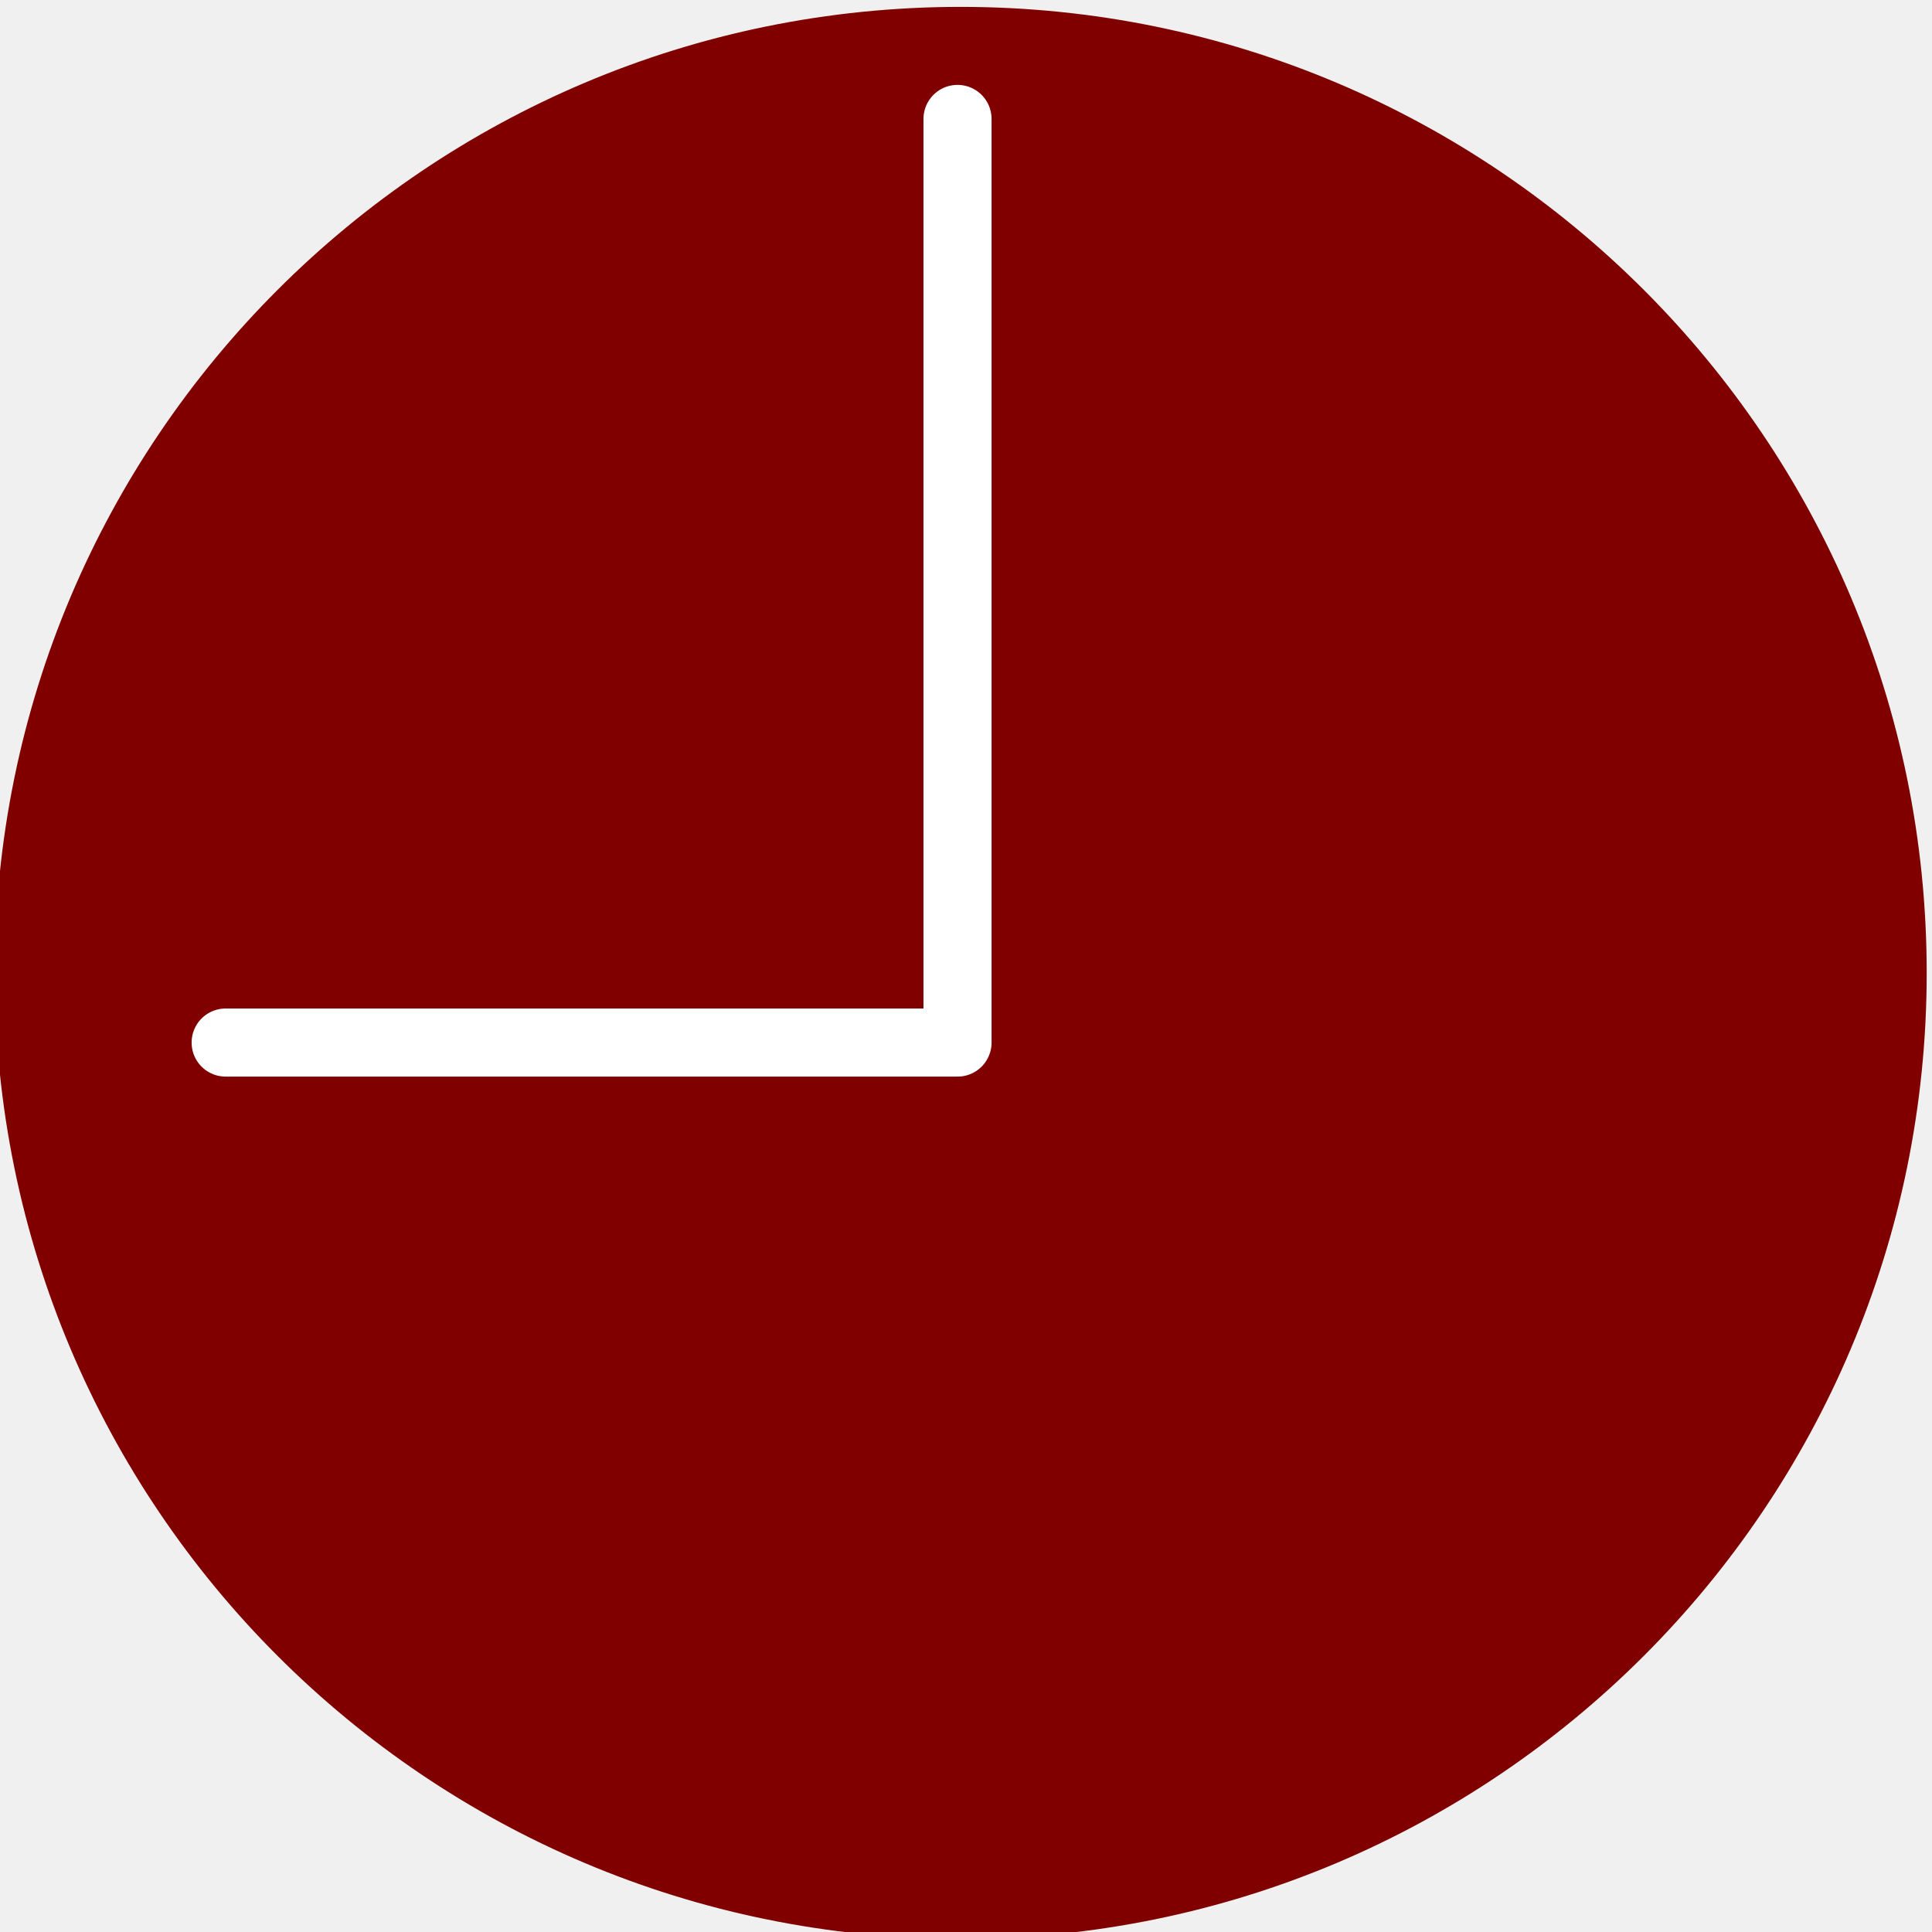
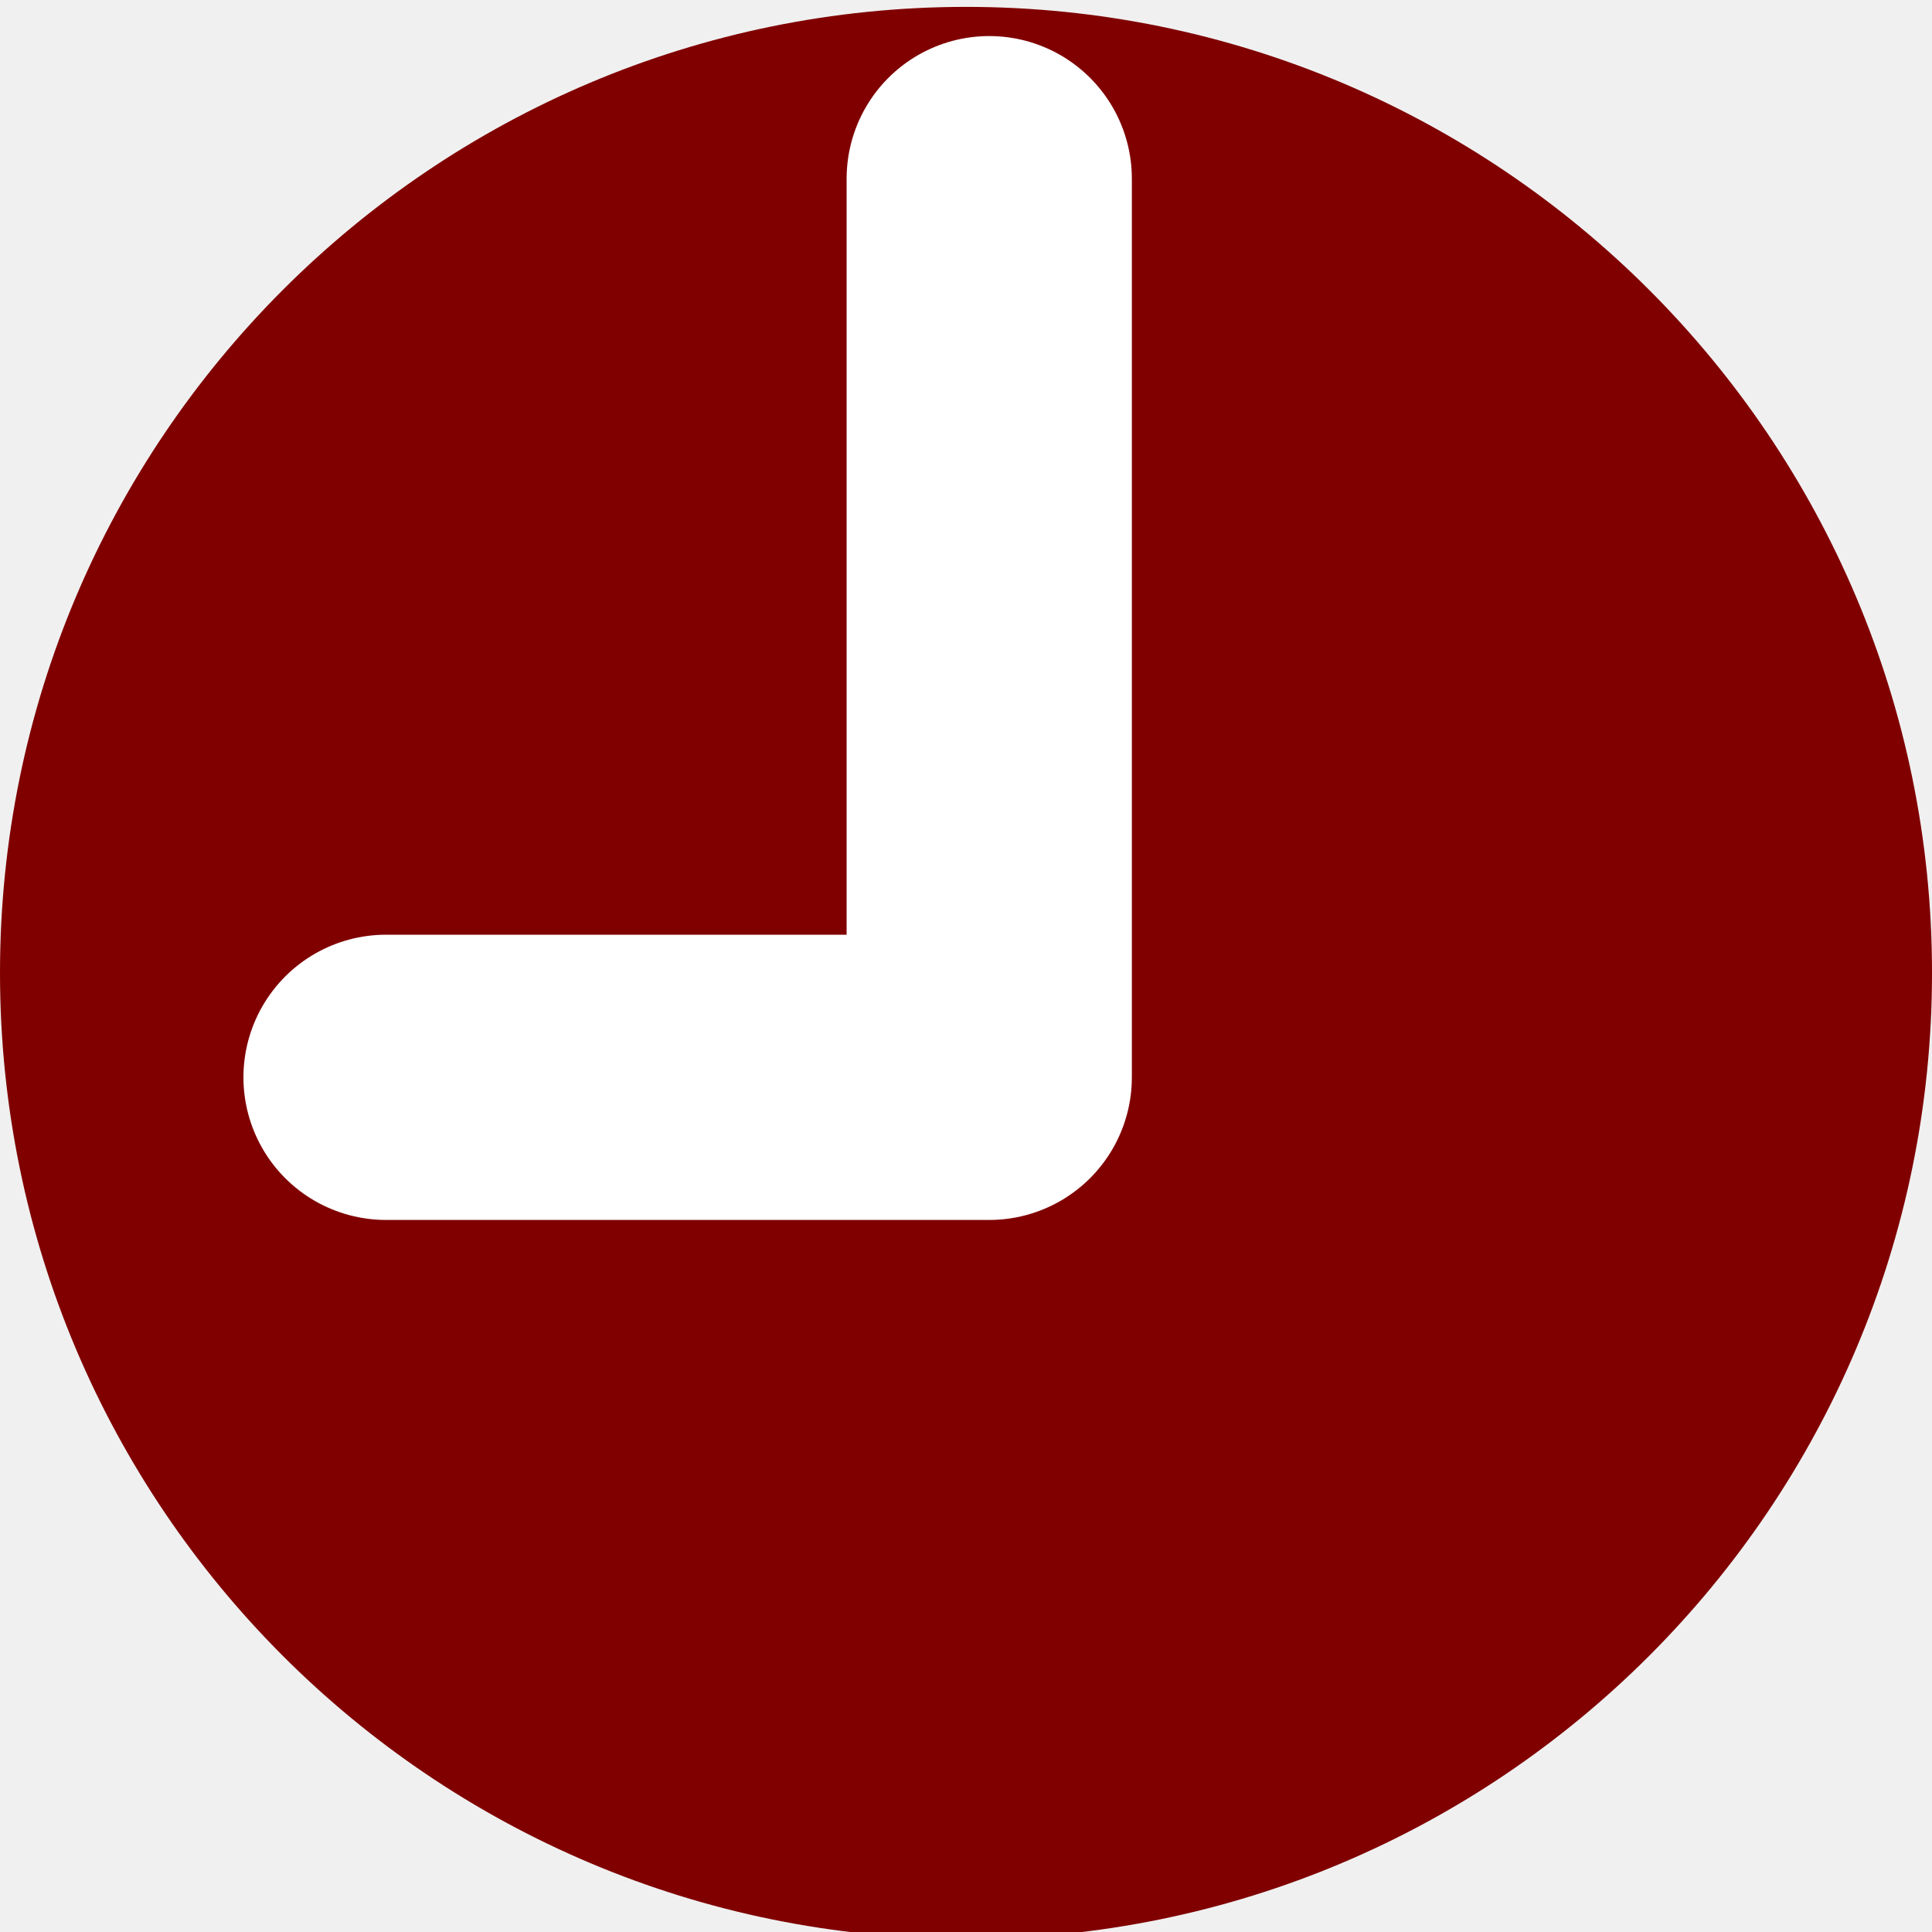
<svg xmlns="http://www.w3.org/2000/svg" width="640" height="640" viewBox="0 0 169.333 169.333" version="1.1" id="svg8">
  <defs id="defs2" />
  <g id="layer1" style="display:inline">
-     <circle style="fill:#800000;stroke:#800000;stroke-width:2" id="path1406" cx="84.201" cy="85.27" r="83.667" />
-     <path style="fill:none;stroke:#ffffff;stroke-width:5.969;stroke-linecap:round;stroke-linejoin:round;stroke-miterlimit:4;stroke-dasharray:none;stroke-opacity:1" d="M 19.778,91.376 H 83.923 V 10.424" id="path1408" />
+     <circle style="fill:#800000;stroke:#800000;stroke-width:2" id="path1406" cx="84.667" cy="85.27" r="83.667" />
+     <path style="fill:none;stroke:#ffffff;stroke-width:25;stroke-linecap:round;stroke-linejoin:round;stroke-miterlimit:4;stroke-dasharray:none;stroke-opacity:1" d="m 33.836,94.424 52.867,0 V 15.661" id="path1408" />
  </g>
</svg>
